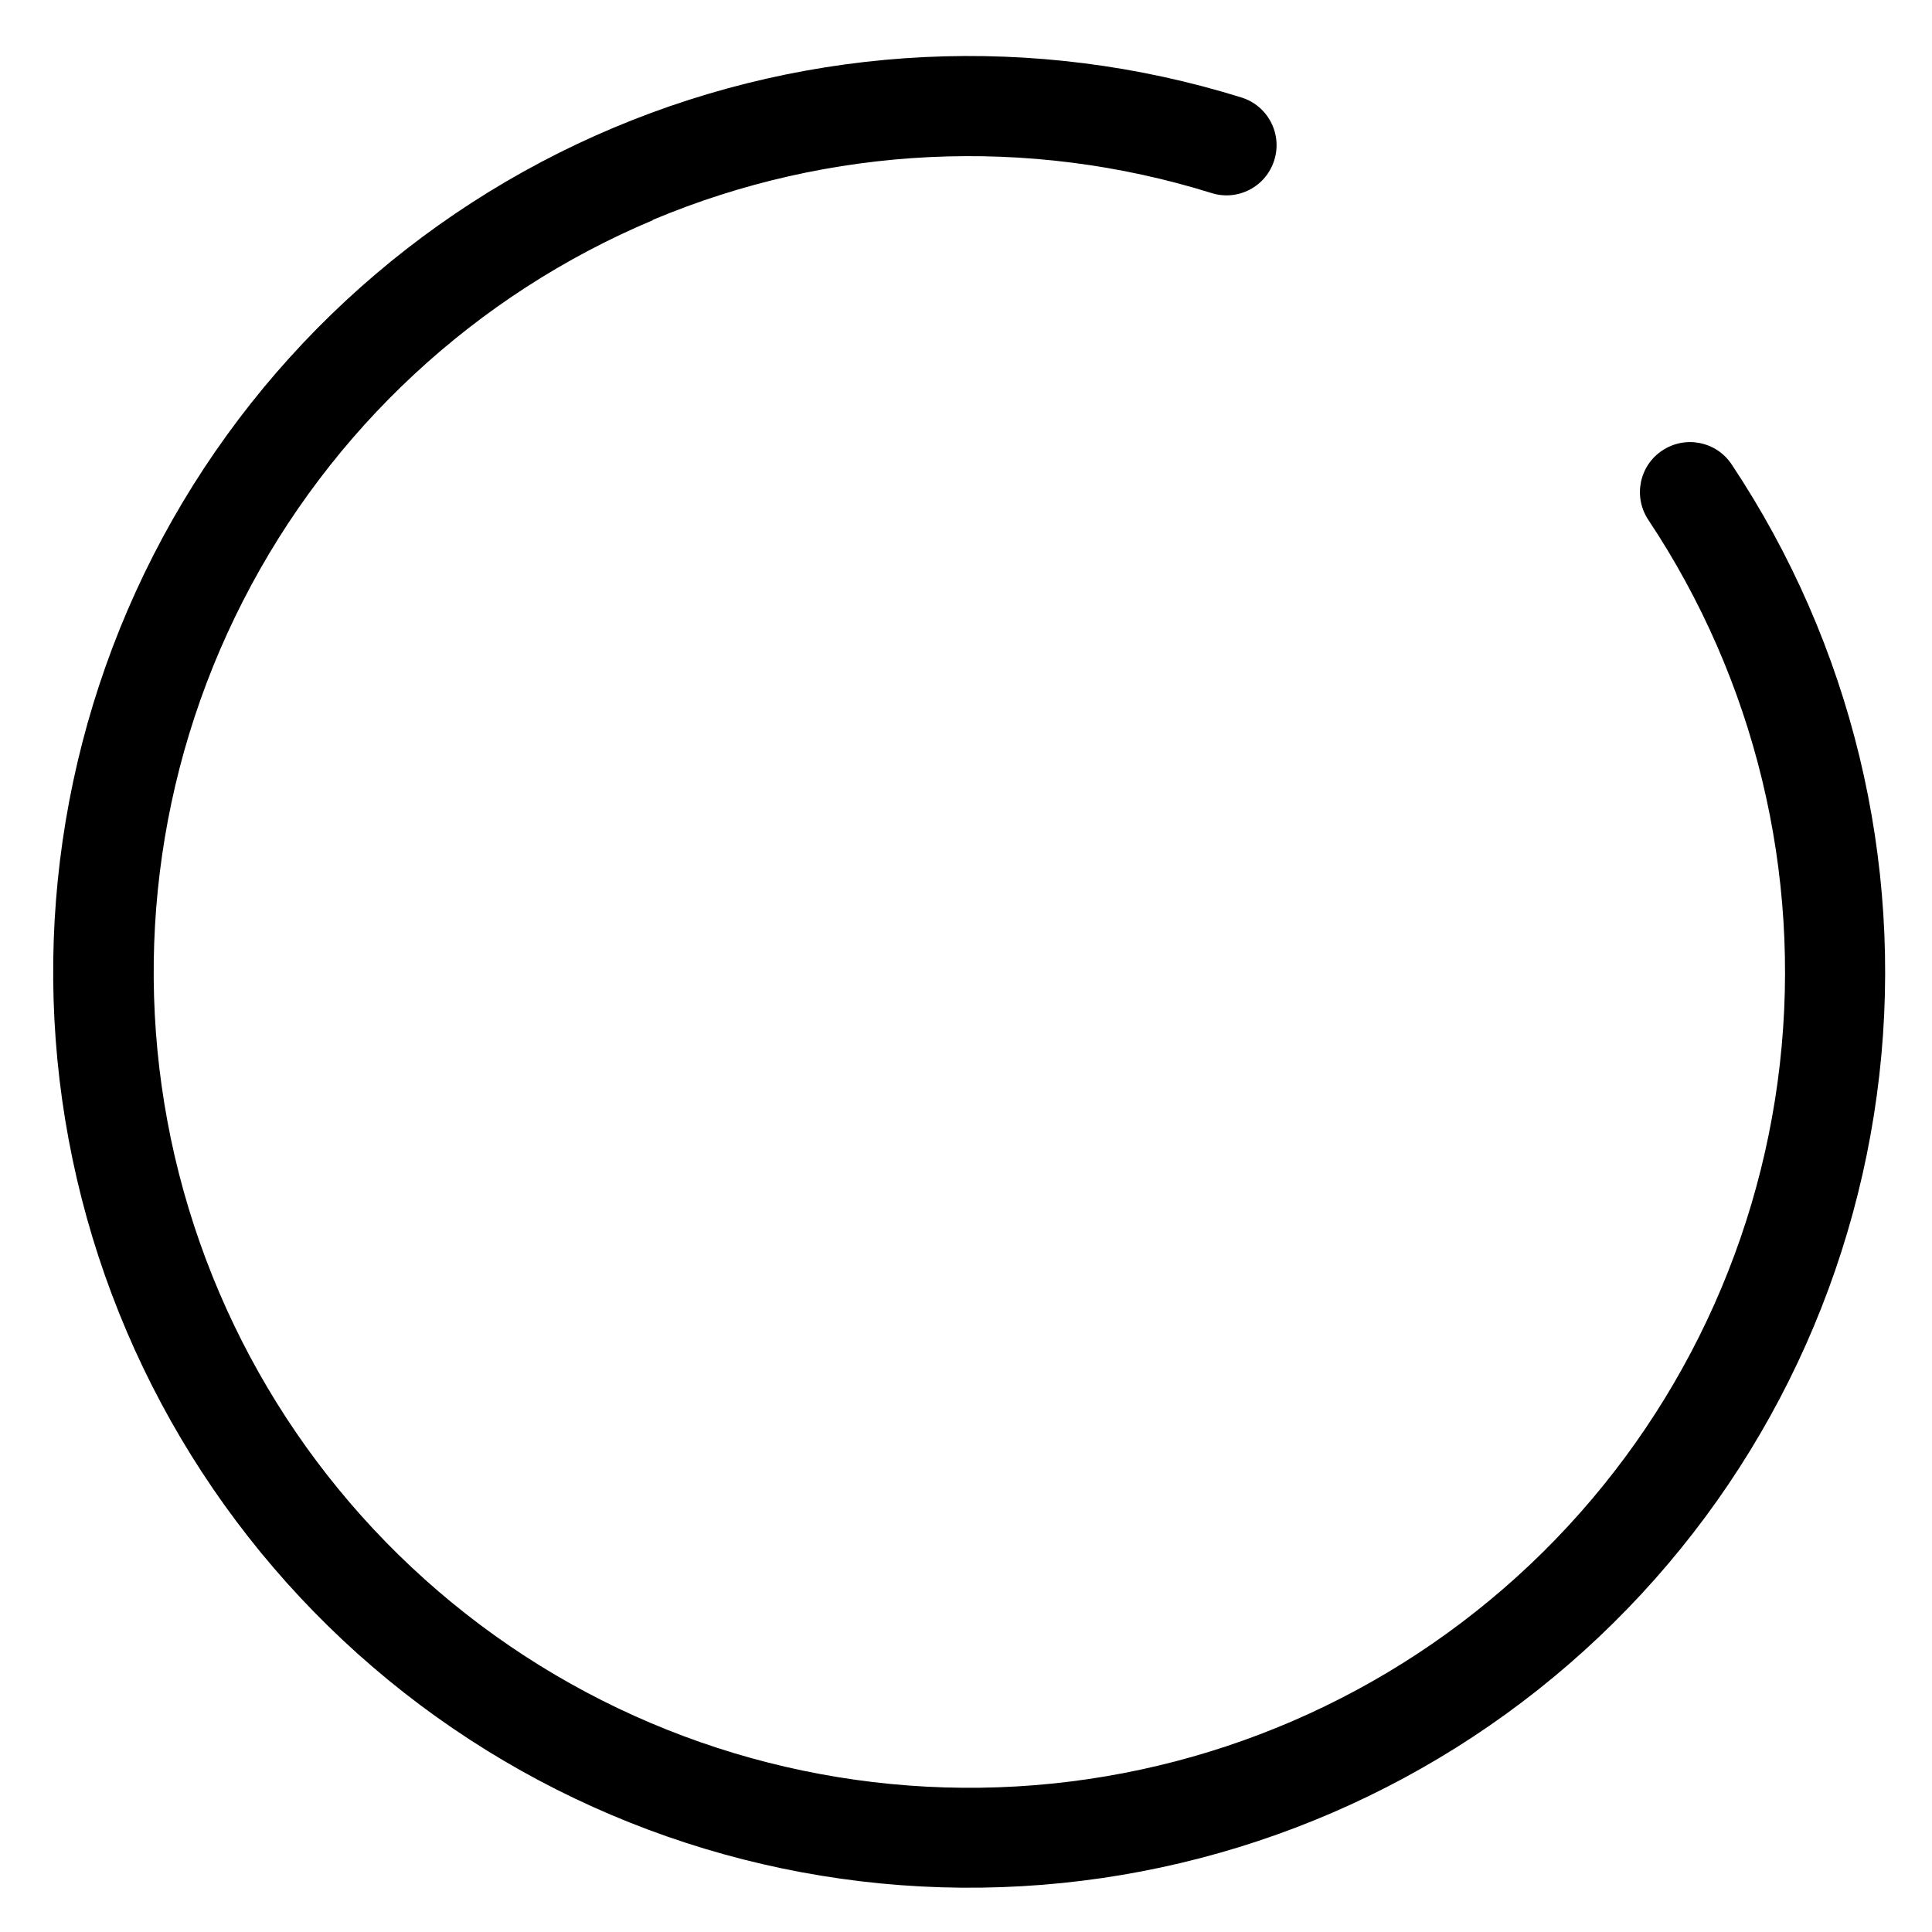
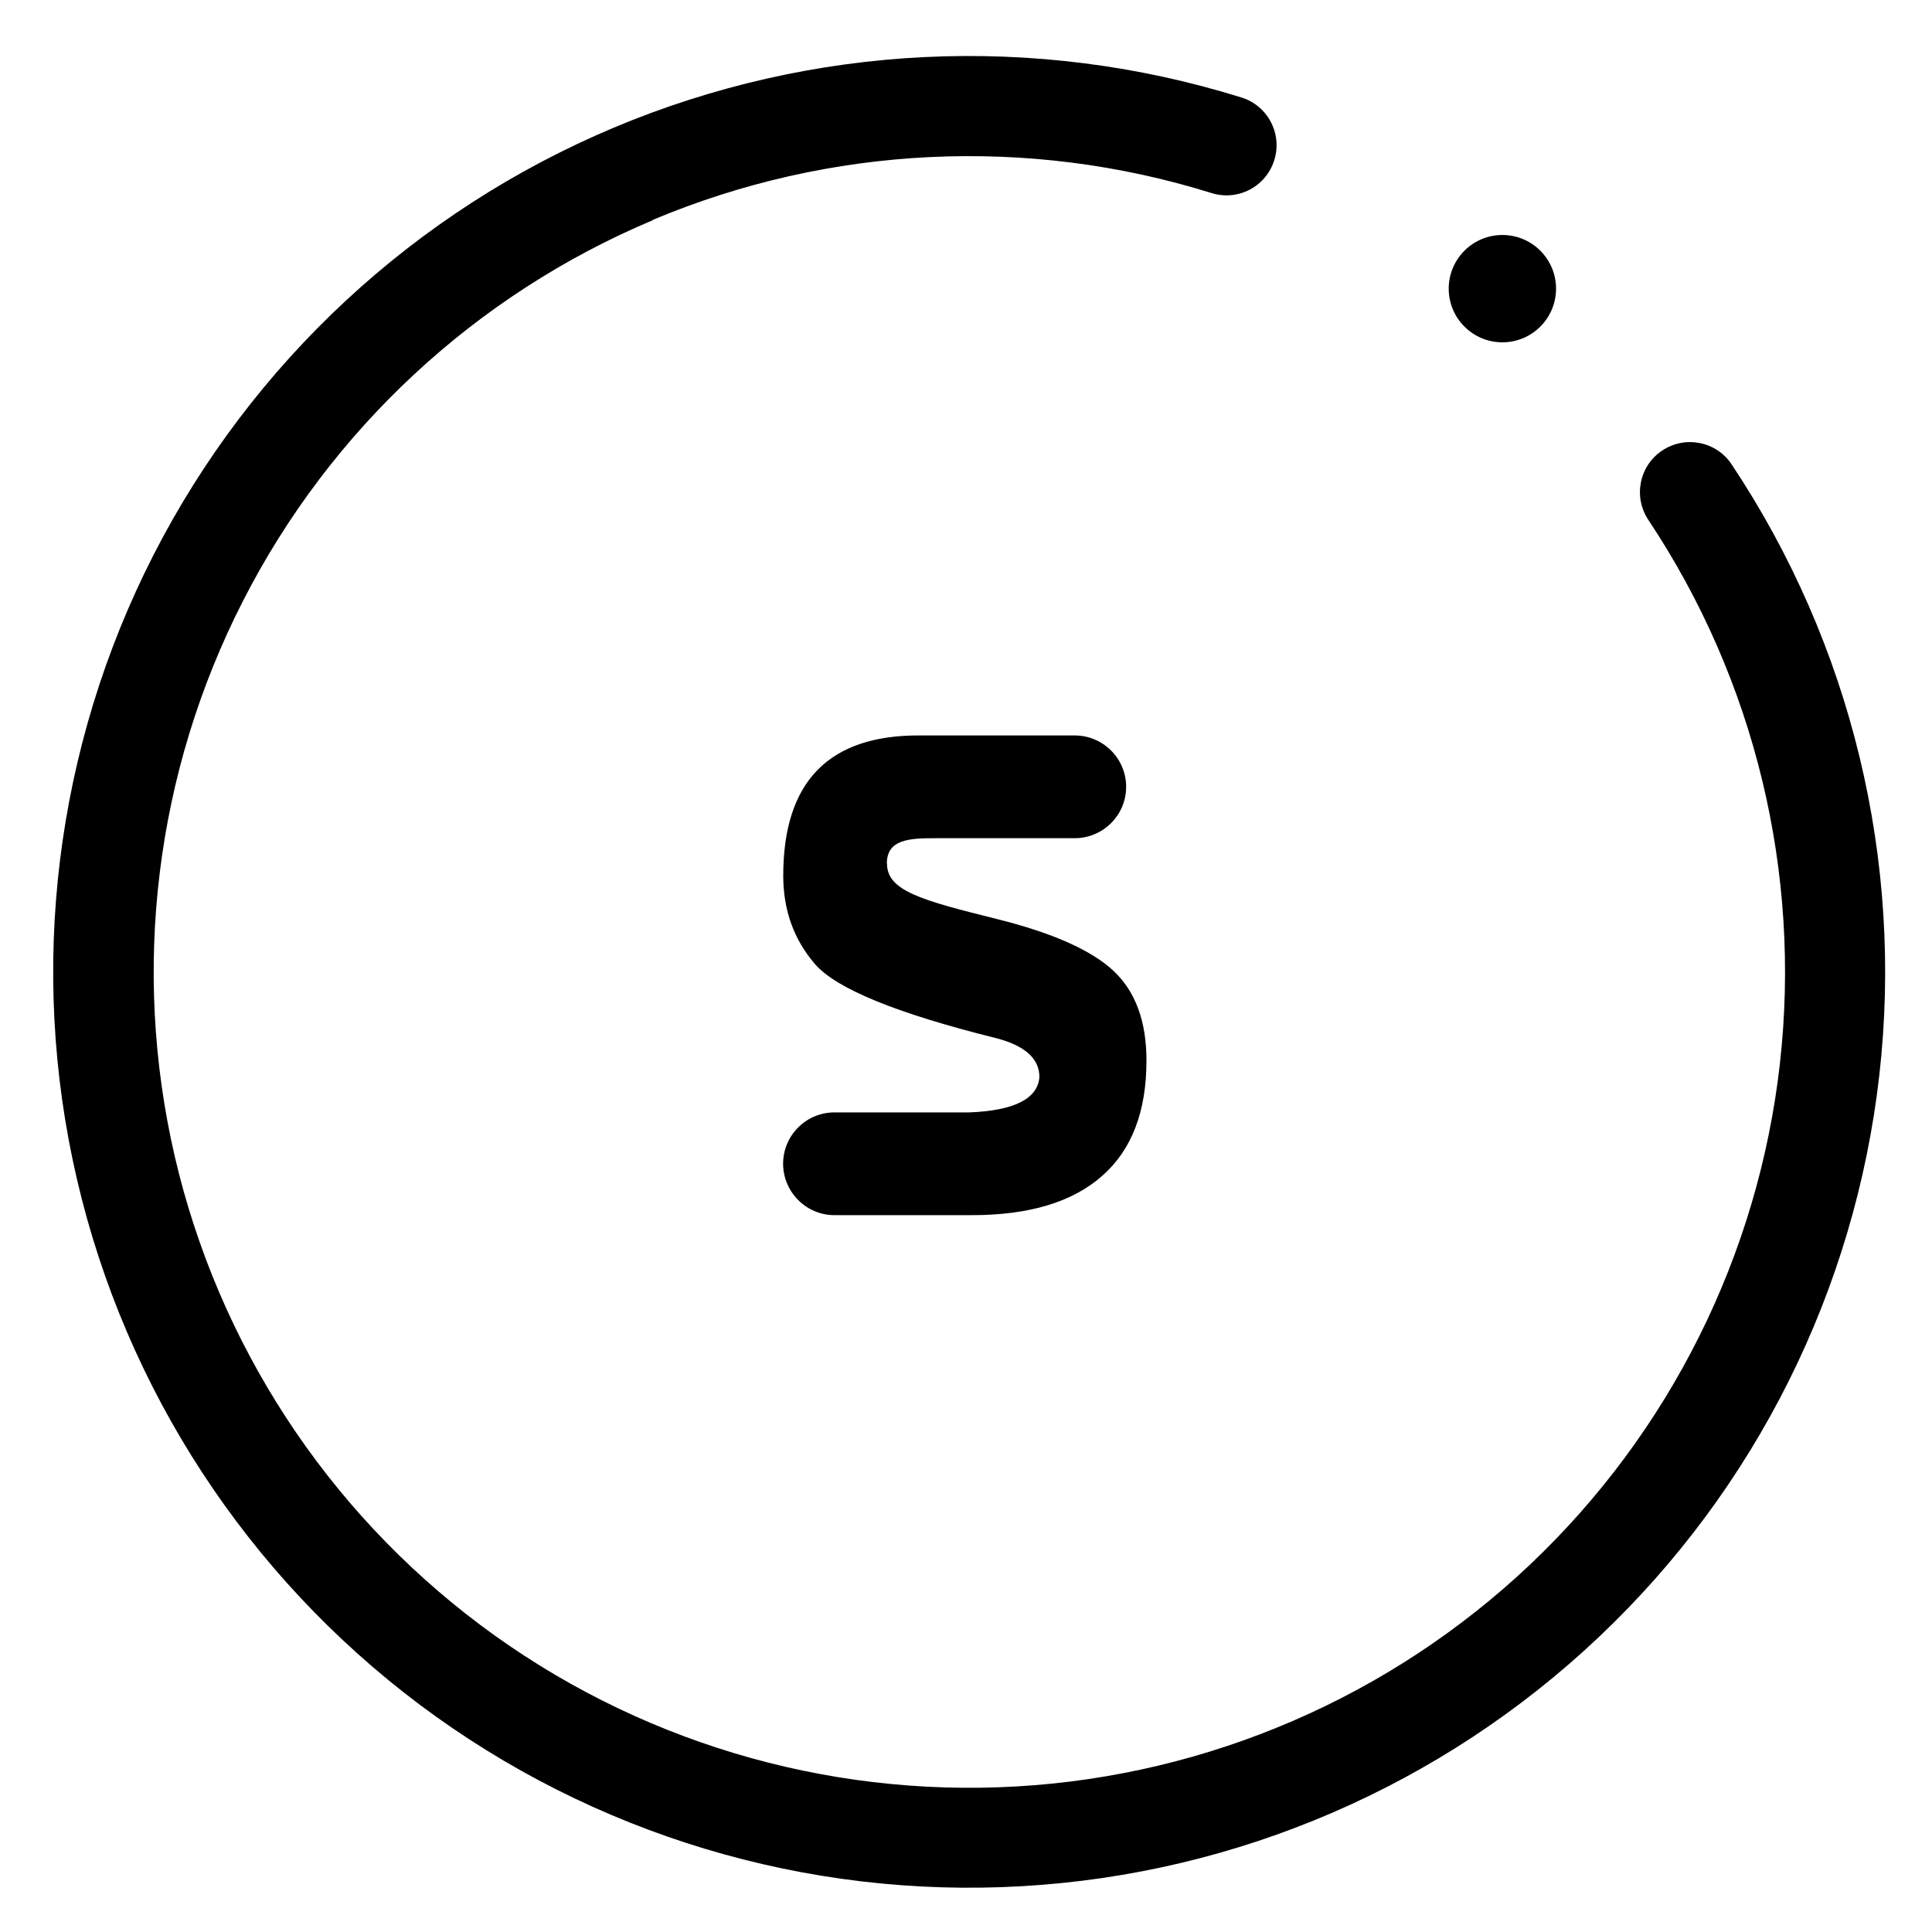
<svg xmlns="http://www.w3.org/2000/svg" viewBox="0 0 135 135" fill="currentColor" fill-rule="evenodd">
-   <path d="M45.63,15.38c-12.39,5.21-22.54,14.64-28.65,26.61-6.12,11.97-7.8,25.72-4.77,38.81,3.04,13.09,10.6,24.69,21.36,32.75,10.76,8.06,24.02,12.05,37.44,11.28,13.42-.77,26.13-6.26,35.9-15.5,9.76-9.24,15.95-21.63,17.46-34.99,1.51-13.36-1.74-26.82-9.19-38.01-1.07-1.61-.64-3.78.97-4.85,1.61-1.07,3.78-.64,4.85.97,8.36,12.56,12.02,27.68,10.32,42.67-1.7,15-8.64,28.91-19.61,39.28-10.96,10.37-25.24,16.54-40.31,17.4-15.07.87-29.96-3.62-42.04-12.66-12.08-9.05-20.58-22.07-23.99-36.77-3.41-14.7-1.51-30.14,5.35-43.58,6.87-13.44,18.26-24.02,32.17-29.87,13.91-5.85,29.44-6.6,43.85-2.11,1.85.57,2.88,2.54,2.3,4.38-.57,1.85-2.54,2.88-4.38,2.3-12.83-4-26.67-3.33-39.06,1.88Z" />
+   <path d="M45.63,15.38c-12.39,5.21-22.54,14.64-28.65,26.61-6.12,11.97-7.8,25.72-4.77,38.81,3.04,13.09,10.6,24.69,21.36,32.75,10.76,8.06,24.02,12.05,37.44,11.28,13.42-.77,26.13-6.26,35.9-15.5,9.76-9.24,15.95-21.63,17.46-34.99,1.51-13.36-1.74-26.82-9.19-38.01-1.07-1.61-.64-3.78.97-4.85,1.61-1.07,3.78-.64,4.85.97,8.36,12.56,12.02,27.68,10.32,42.67-1.7,15-8.64,28.91-19.61,39.28-10.96,10.37-25.24,16.54-40.31,17.4-15.07.87-29.96-3.62-42.04-12.66-12.08-9.05-20.58-22.07-23.99-36.77-3.41-14.7-1.51-30.14,5.35-43.58,6.87-13.44,18.26-24.02,32.17-29.87,13.91-5.85,29.44-6.6,43.85-2.11,1.85.57,2.88,2.54,2.3,4.38-.57,1.85-2.54,2.88-4.38,2.3-12.83-4-26.67-3.33-39.06,1.88ZM108.73,20.17c0,2.07-1.68,3.75-3.75,3.75s-3.75-1.68-3.75-3.75,1.68-3.75,3.75-3.75,3.75,1.68,3.75,3.75ZM61.98,60.34c0,1.91,2.39,2.56,7.69,3.88,3.89.97,6.6,2.18,8.15,3.63,1.53,1.45,2.29,3.53,2.29,6.25,0,3.57-1.03,6.26-3.11,8.08-2.07,1.82-5.09,2.73-9.09,2.73h-9.6c-1.97,0-3.57-1.6-3.59-3.57-.01-1.99,1.6-3.61,3.59-3.61h9.41c3.15-.12,4.79-.95,4.91-2.47,0-1.3-1.03-2.21-3.07-2.73-6.91-1.72-11.11-3.44-12.6-5.15-1.48-1.71-2.23-3.77-2.23-6.19,0-6.59,3.2-9.85,9.59-9.8h10.77c1.99,0,3.6,1.61,3.6,3.59s-1.61,3.59-3.6,3.59h-9.69c-1.83,0-3.43.06-3.43,1.77Z" />
</svg>
